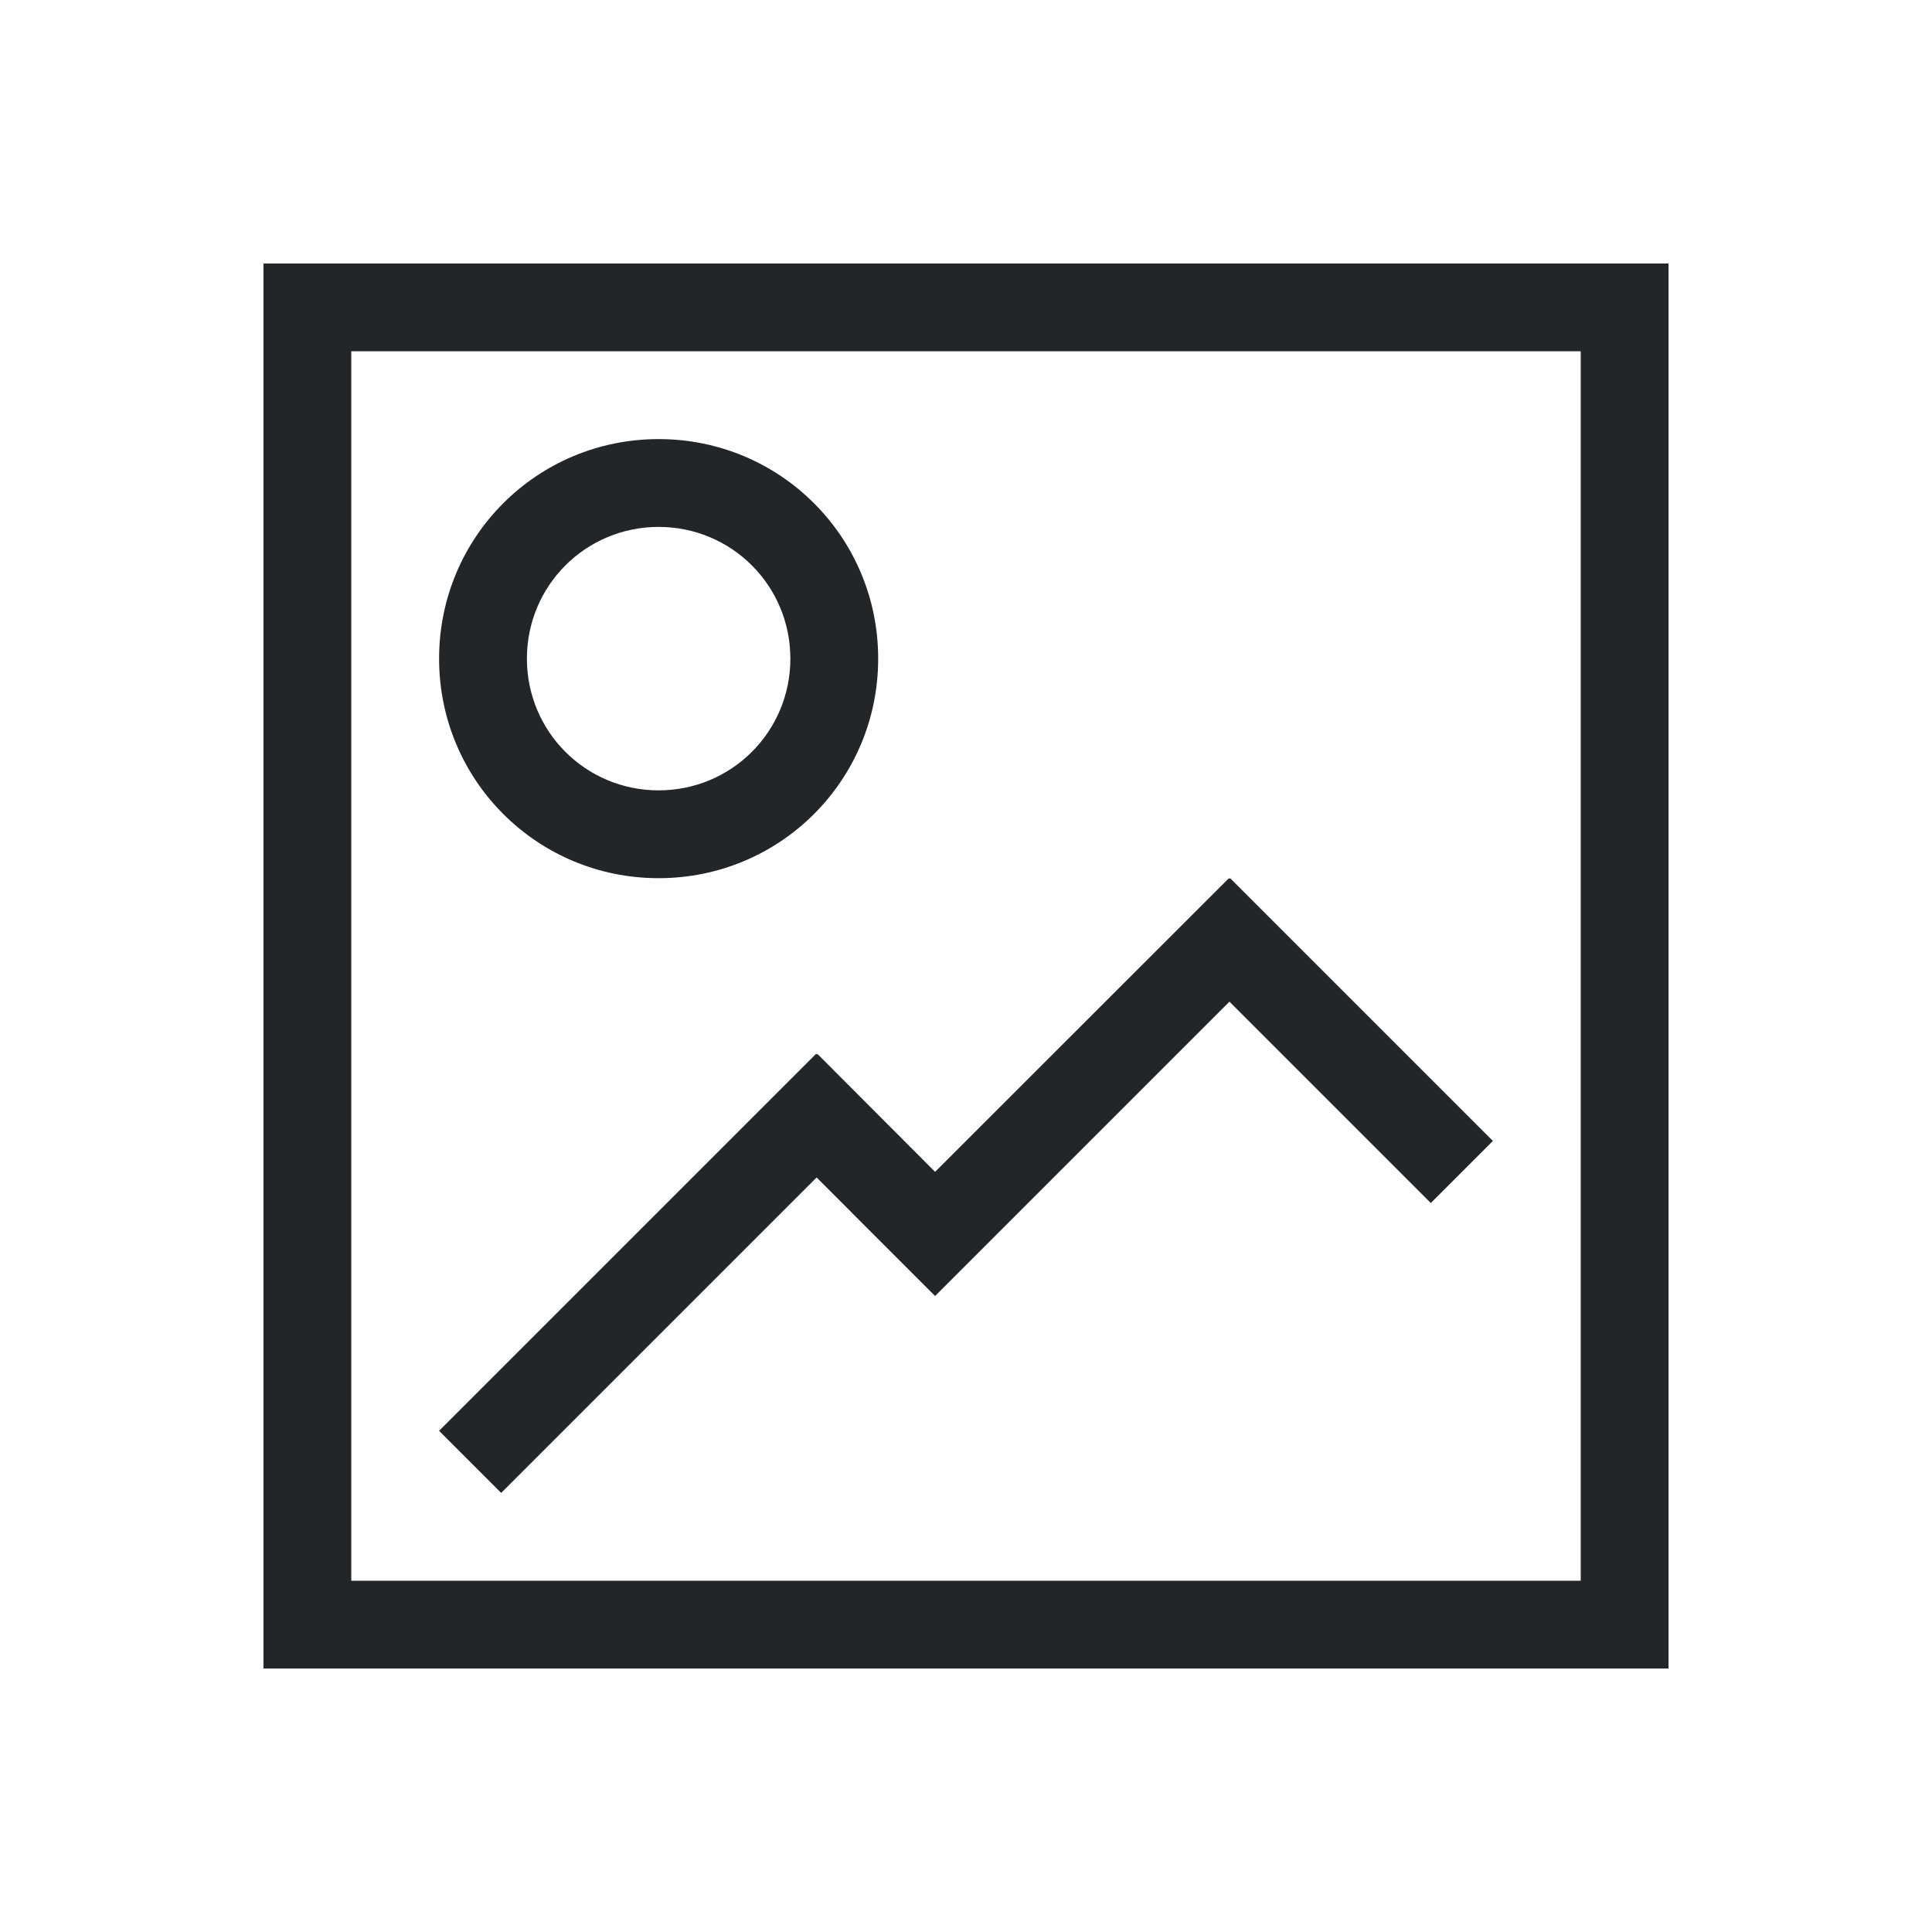
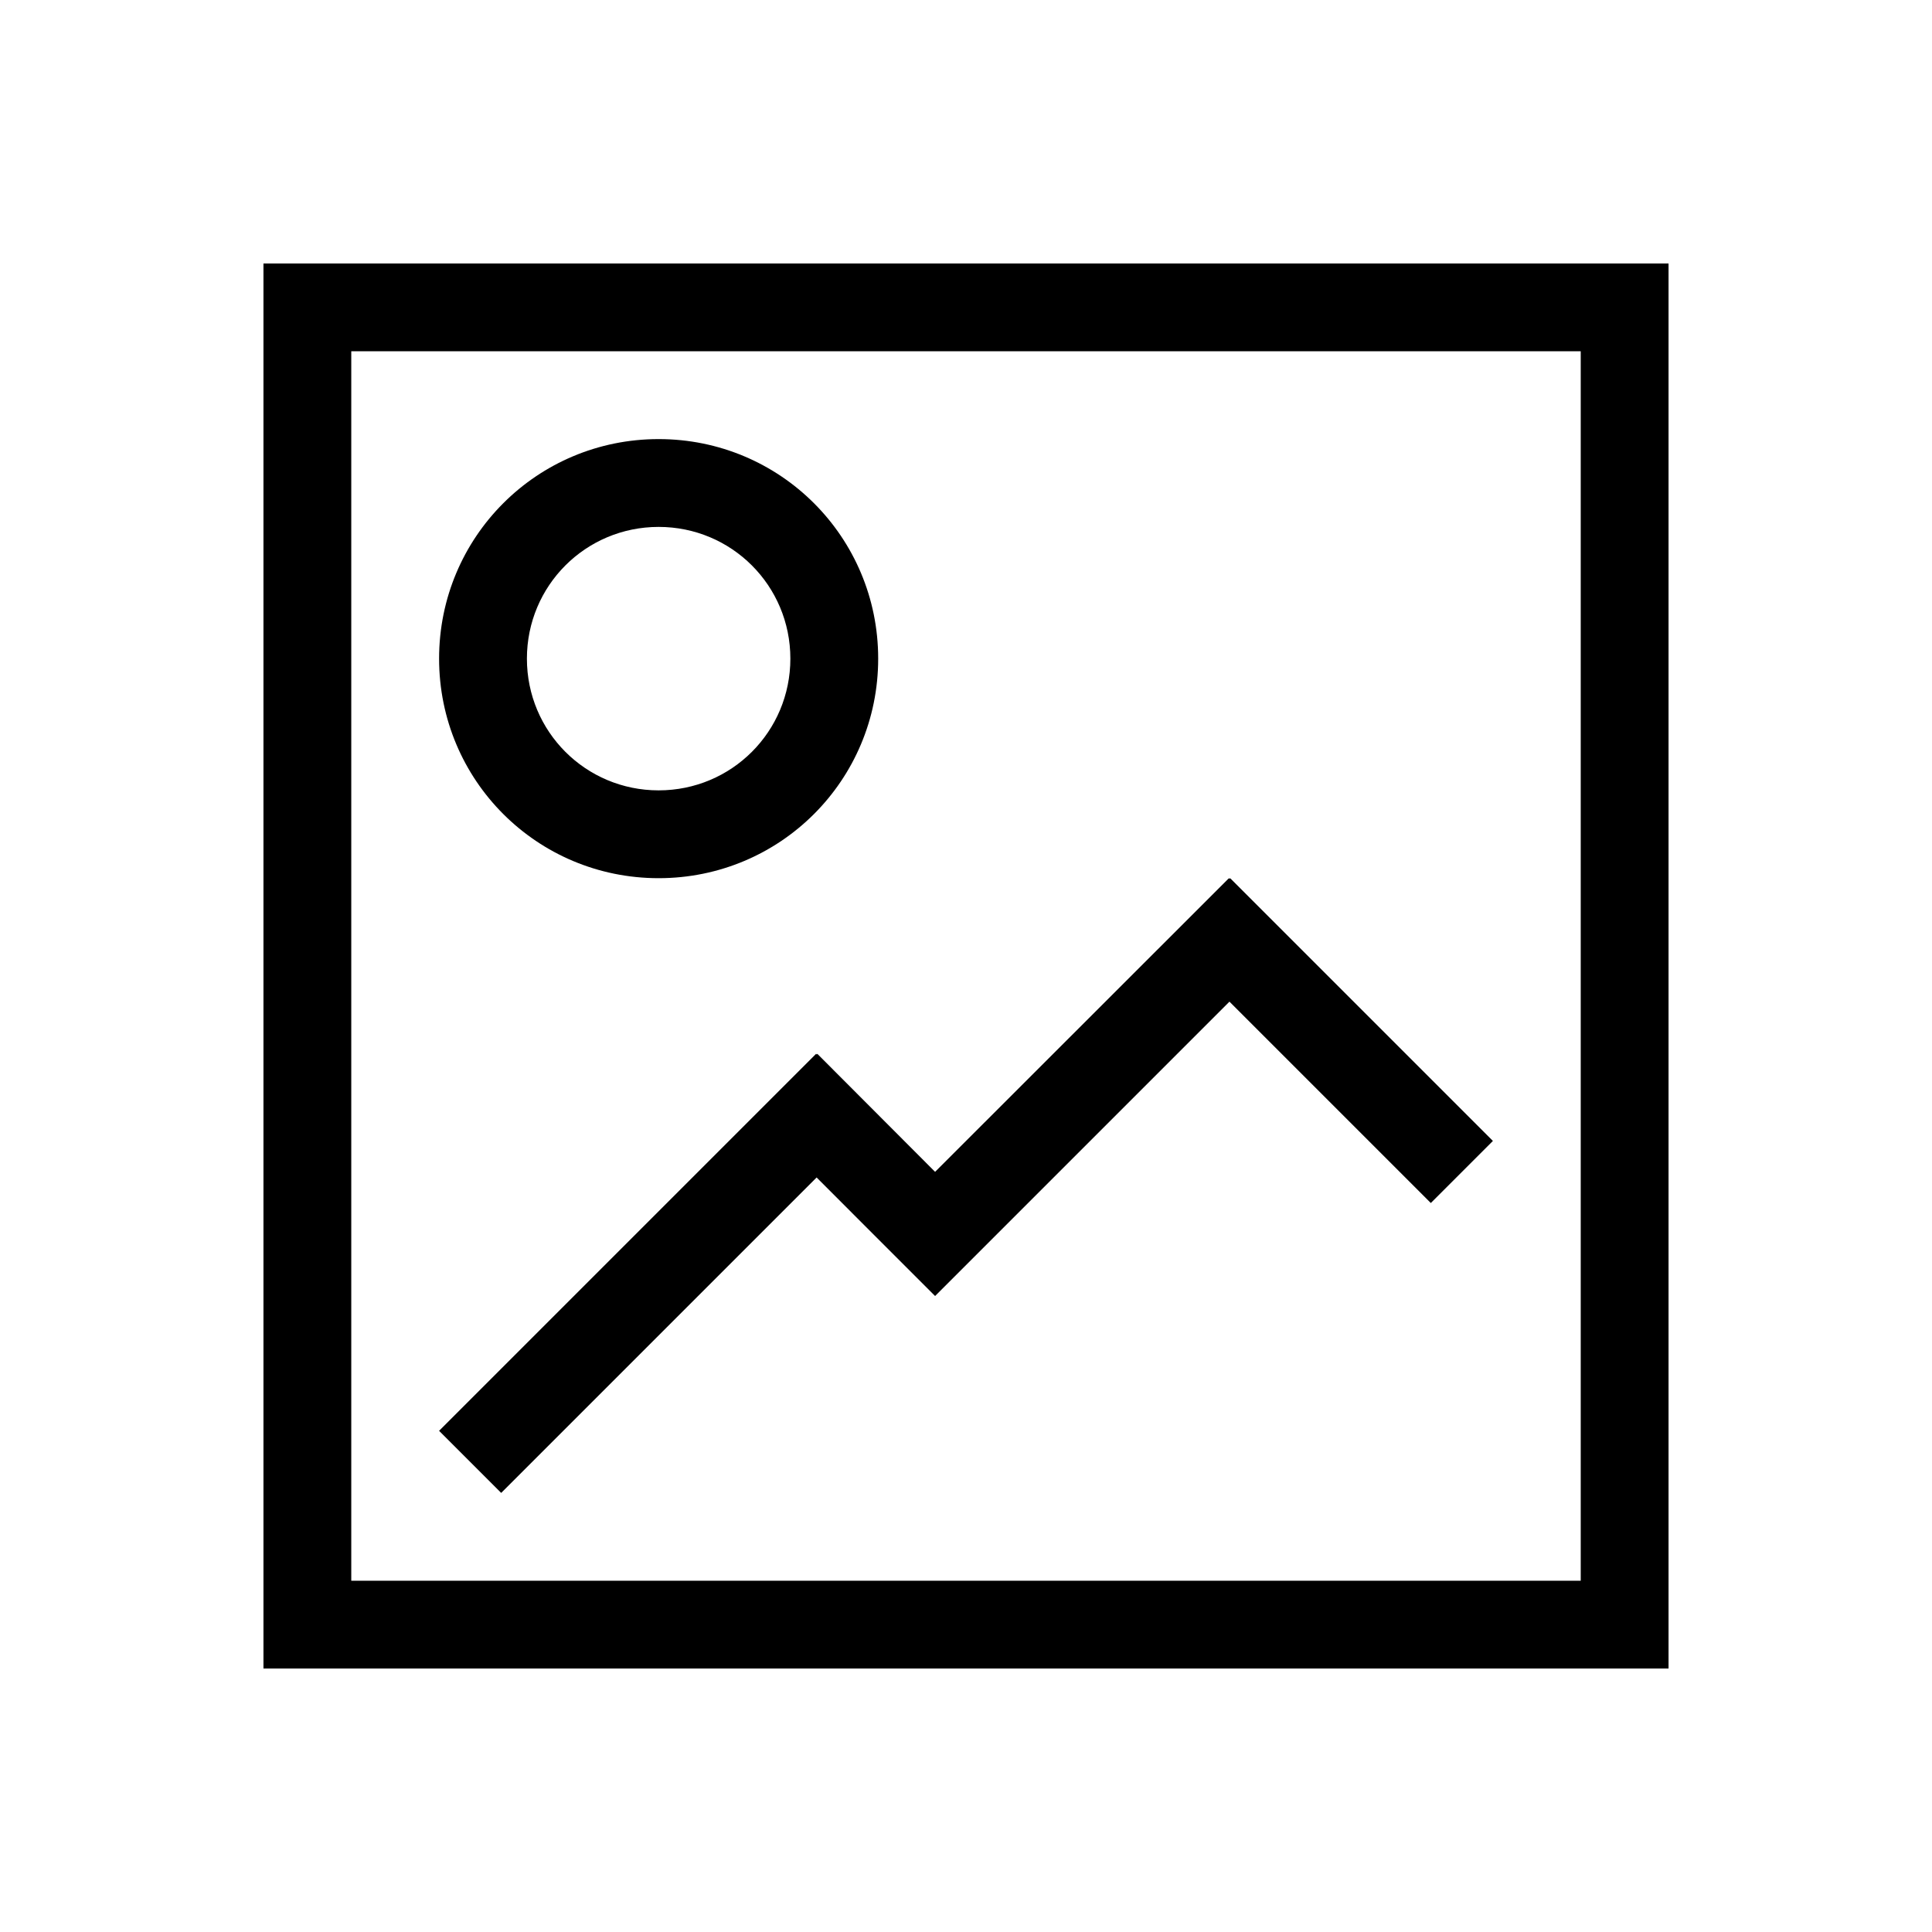
<svg xmlns="http://www.w3.org/2000/svg" viewBox="0 0 22 22">
-   <defs id="defs3051">
-     <style type="text/css" id="current-color-scheme">
-       .ColorScheme-Text {
-         color:#232629;
-       }
-       </style>
-   </defs>
-   <path style="fill:currentColor;fill-opacity:1;stroke:none" d="M 3 3 L 3 19 L 19 19 L 19 3 L 3 3 z M 4 4 L 18 4 L 18 18 L 4 18 L 4 4 z M 7.5 5 C 6.115 5 5 6.115 5 7.5 C 5 8.885 6.115 10 7.5 10 C 8.885 10 10 8.885 10 7.5 C 10 6.115 8.885 5 7.5 5 z M 7.5 6 C 8.331 6 9 6.669 9 7.5 C 9 8.331 8.331 9 7.5 9 C 6.669 9 6 8.331 6 7.5 C 6 6.669 6.669 6 7.5 6 z M 13.994 10 L 10.648 13.344 L 9.307 12 L 9.301 12.008 L 9.293 12 L 5 16.293 L 5.707 17 L 9.299 13.408 L 9.941 14.051 L 10.648 14.758 L 11.355 14.051 L 14 11.406 L 16.293 13.699 L 17 12.992 L 14.008 10 L 14 10.008 L 13.994 10 z " class="ColorScheme-Text" />
+   <path fill="currentColor" d="M 3 3 L 3 19 L 19 19 L 19 3 L 3 3 z     M 4 4 L 18 4 L 18 18 L 4 18 L 4 4 z     M 7.5 5     C 6.115 5 5 6.115 5 7.5     5 8.885 6.115 10 7.5 10     8.885 10 10 8.885 10 7.5     10 6.115 8.885 5 7.5 5 z     M 7.5 6     C 8.331 6 9 6.669 9 7.5     9 8.331 8.331 9 7.5 9     6.669 9 6 8.331 6 7.5     6 6.669 6.669 6 7.5 6 z     M 13.994 10     L 10.648 13.344     L 9.307 12     L 9.301 12.008     L 9.293 12     L 5 16.293     L 5.707 17     L 9.299 13.408     L 9.941 14.051     L 10.648 14.758     L 11.355 14.051     L 14 11.406     L 16.293 13.699     L 17 12.992     L 14.008 10     L 14 10.008     L 13.994 10 z" />
</svg>
